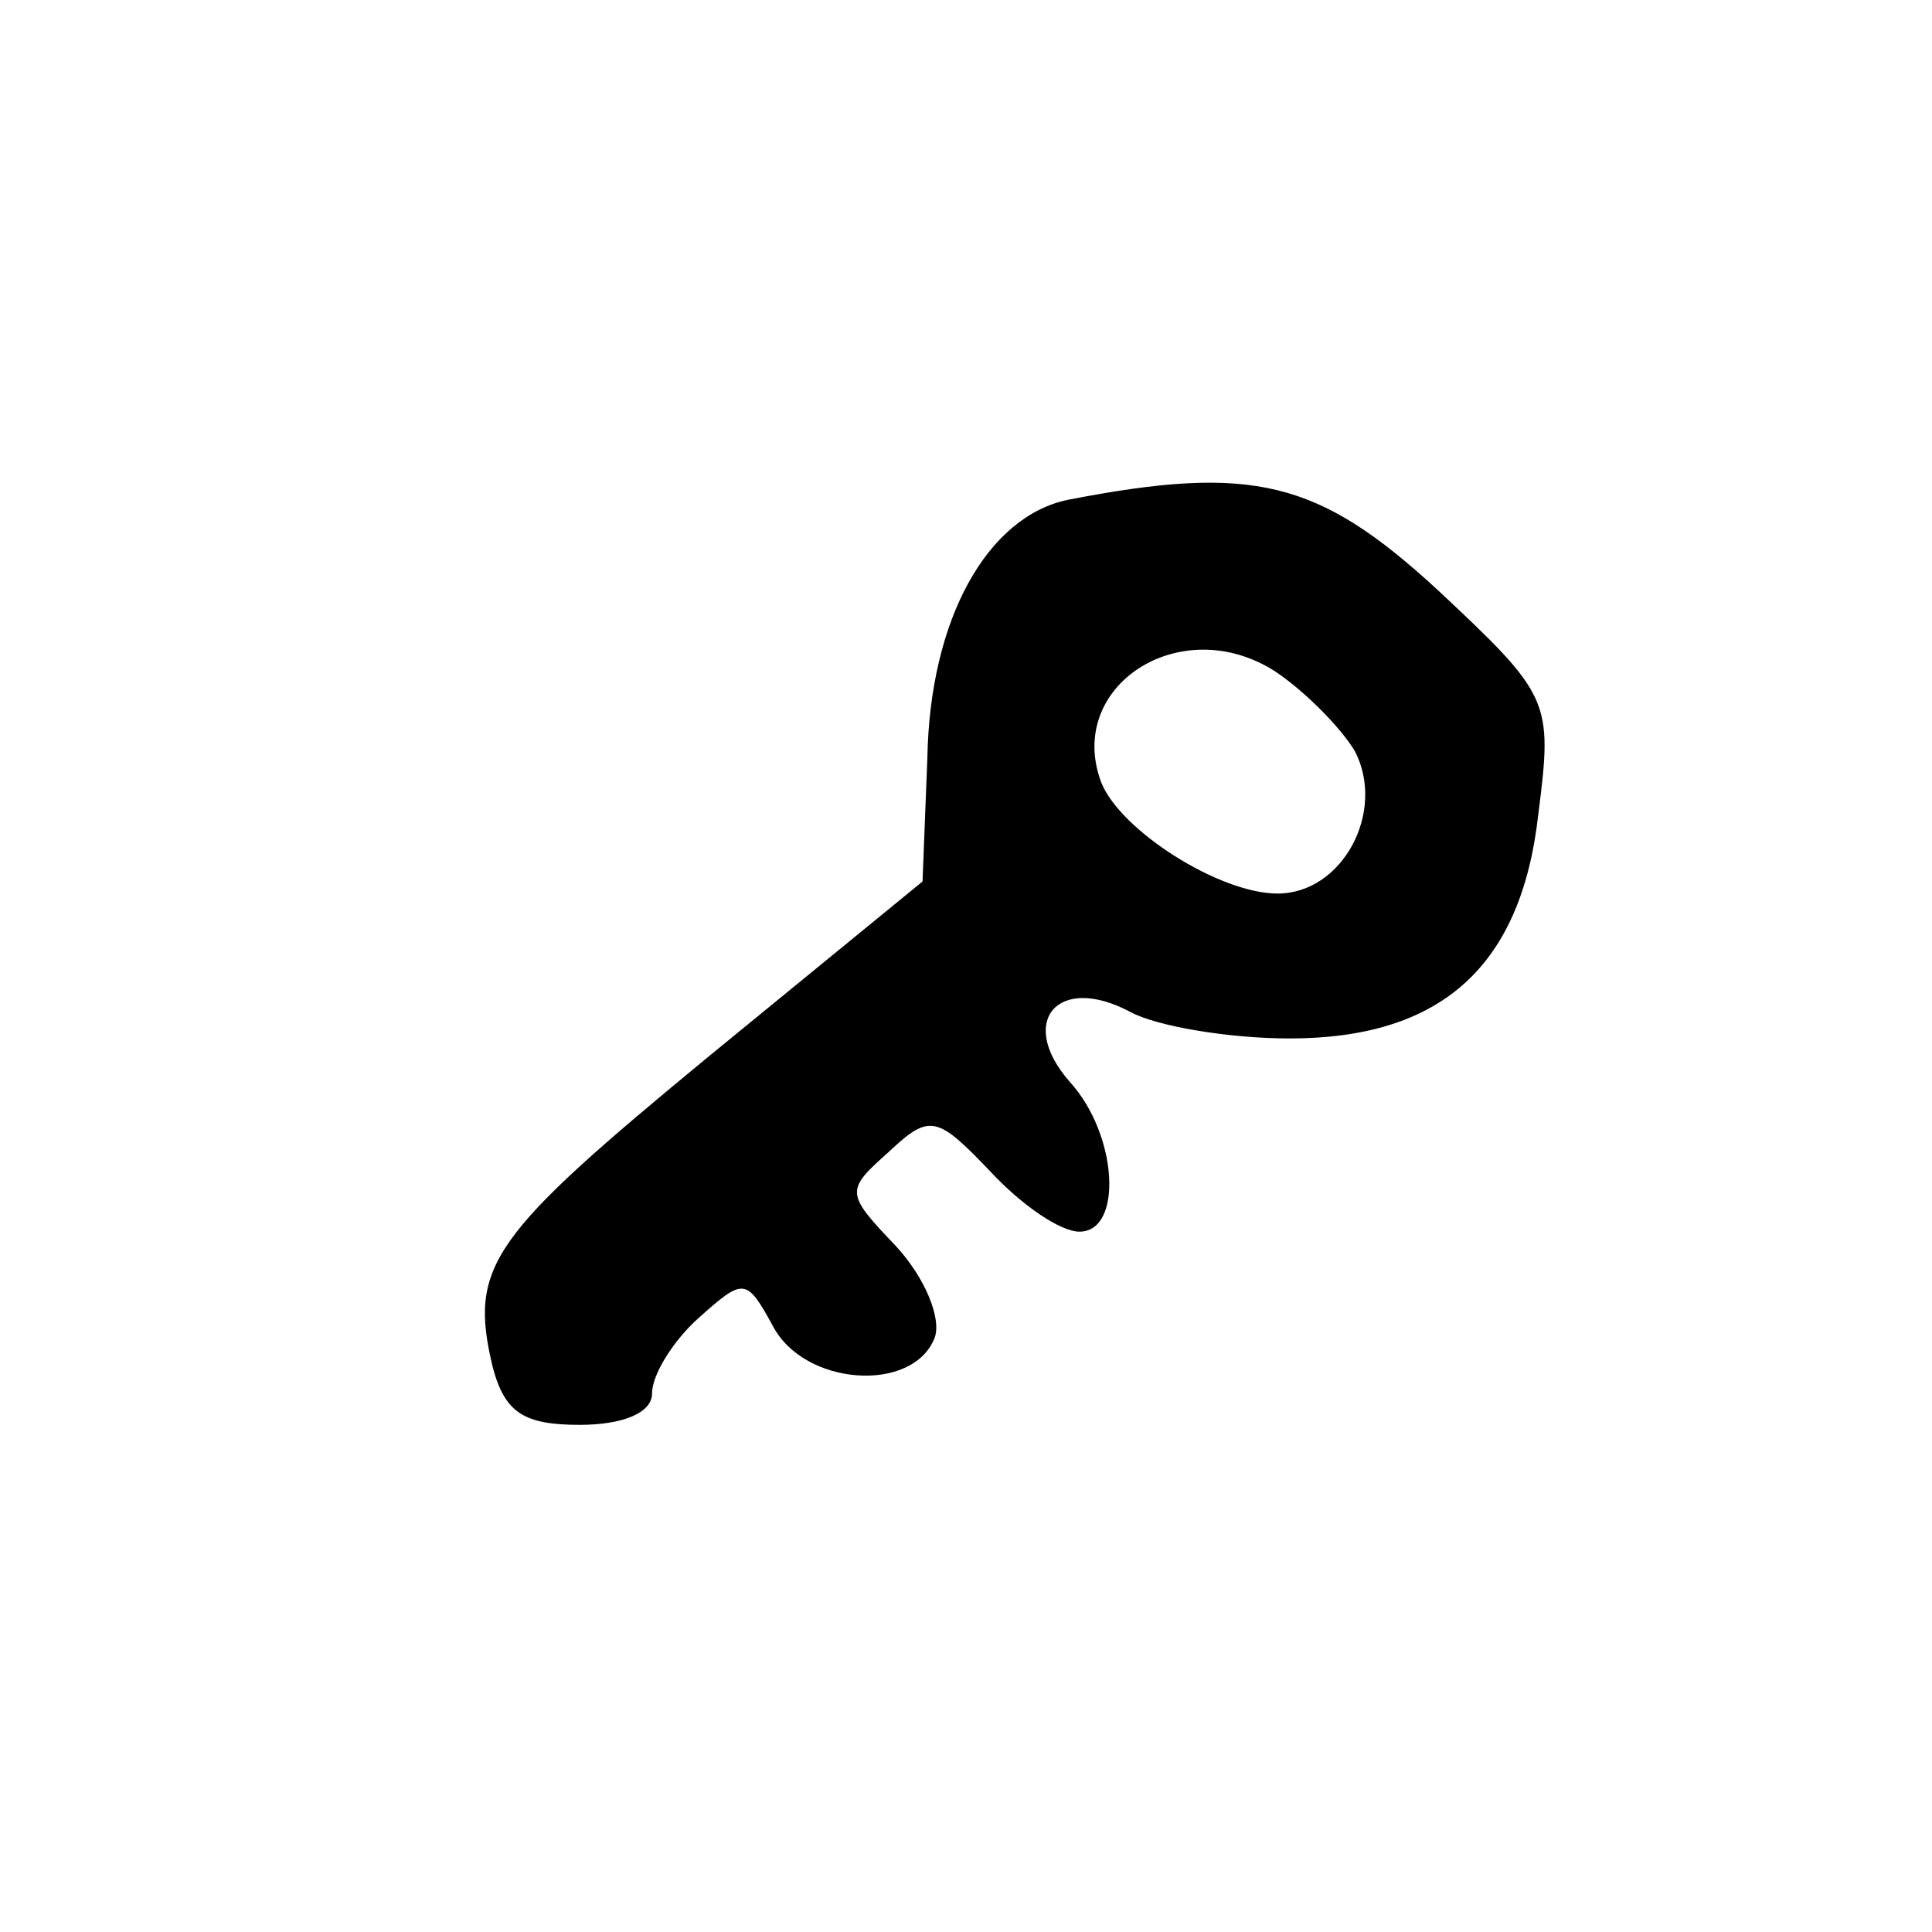
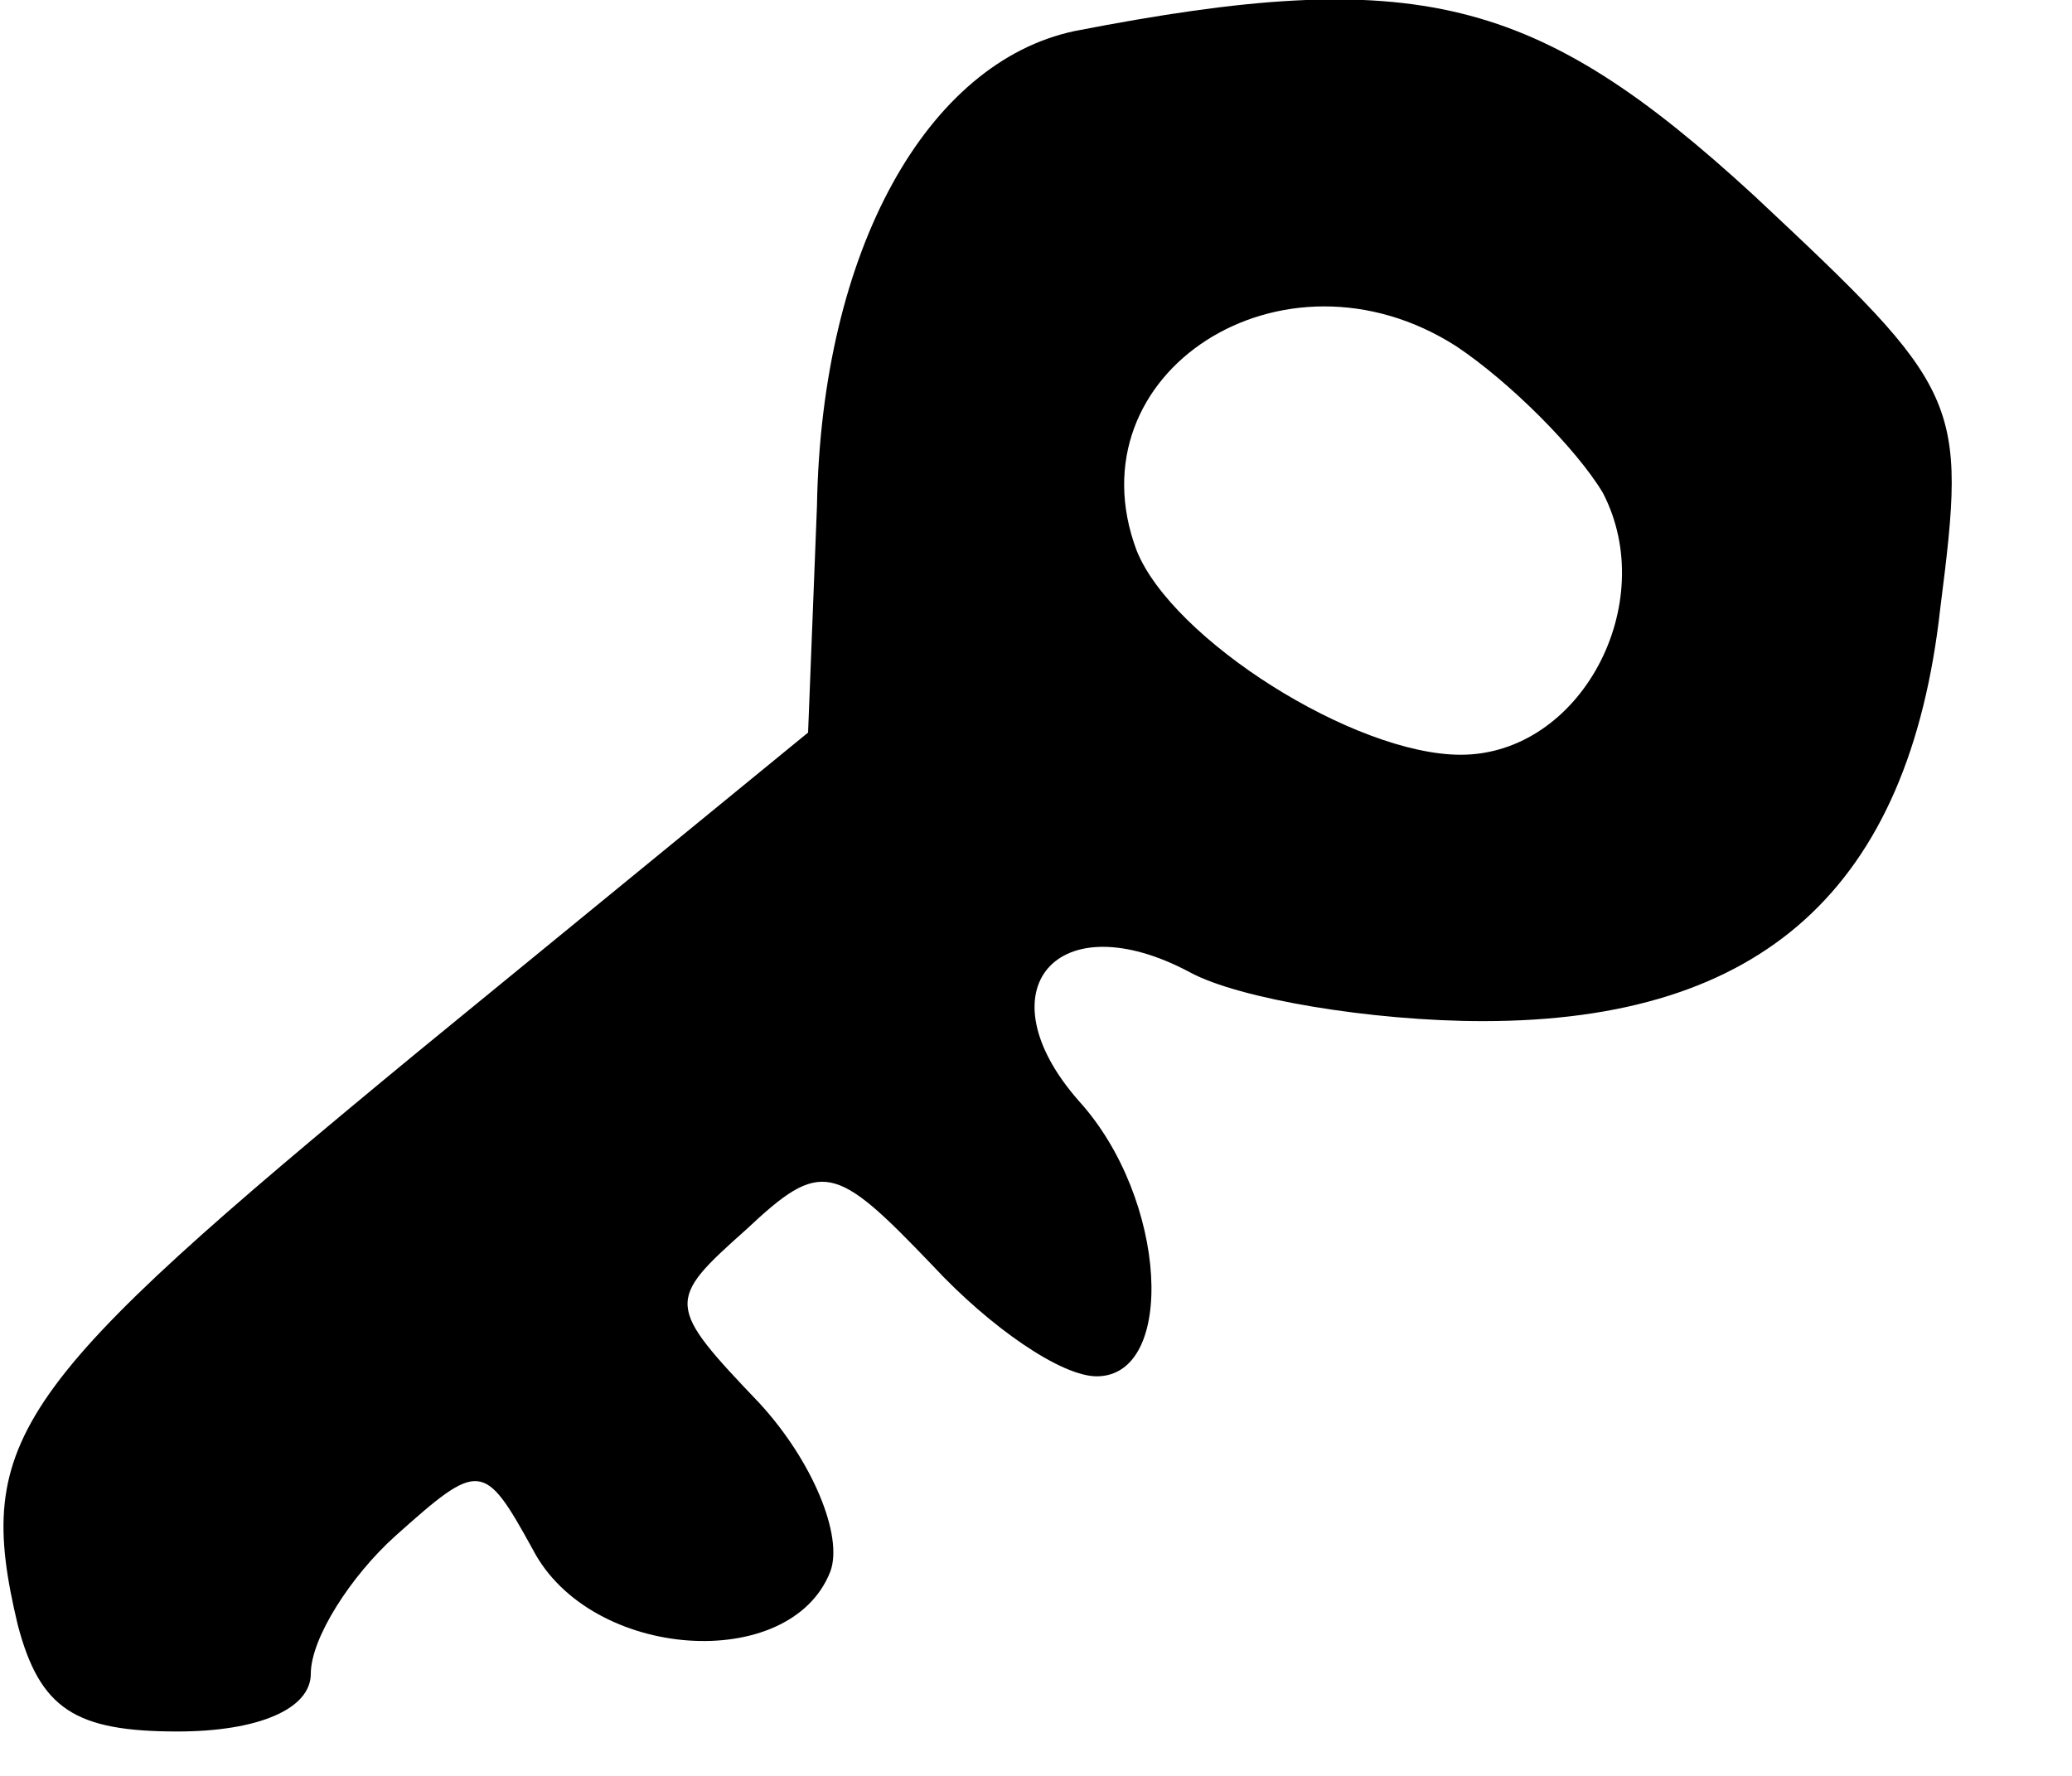
- <svg xmlns="http://www.w3.org/2000/svg" width="24" height="24" viewBox="0 0 24 24" fill="none">
-   <path d="M13.26 6.21C12.27 6.42 11.55 7.68 11.52 9.42L11.46 10.95L8.82 13.11C6.09 15.36 5.82 15.72 6.12 16.98C6.27 17.55 6.51 17.7 7.2 17.7C7.74 17.7 8.1 17.55 8.1 17.31C8.1 17.07 8.37 16.65 8.67 16.38C9.24 15.87 9.27 15.87 9.6 16.47C9.99 17.22 11.34 17.31 11.61 16.62C11.7 16.38 11.49 15.87 11.13 15.48C10.5 14.82 10.5 14.79 11.04 14.31C11.55 13.83 11.64 13.86 12.3 14.55C12.69 14.97 13.17 15.3 13.41 15.3C13.95 15.3 13.89 14.1 13.29 13.44C12.63 12.69 13.14 12.09 14.04 12.57C14.37 12.75 15.27 12.9 16.02 12.9C17.91 12.9 18.9 12 19.11 10.11C19.29 8.7 19.26 8.64 17.85 7.32C16.38 5.97 15.57 5.76 13.26 6.21ZM16.83 9.33C17.22 10.08 16.68 11.1 15.87 11.1C15.15 11.1 13.92 10.32 13.68 9.72C13.23 8.52 14.67 7.59 15.84 8.34C16.2 8.58 16.65 9.03 16.83 9.33Z" fill="currentColor" />
+ <svg xmlns="http://www.w3.org/2000/svg" width="14" height="12" viewBox="0 0 14 12">
+   <path id="path1" fill="#000000" stroke="none" d="M 7.26 0.21 C 6.27 0.42 5.55 1.68 5.52 3.42 L 5.46 4.95 L 2.82 7.11 C 0.09 9.36 -0.18 9.72 0.12 10.98 C 0.27 11.55 0.51 11.7 1.2 11.7 C 1.74 11.7 2.1 11.55 2.1 11.31 C 2.1 11.07 2.37 10.65 2.67 10.38 C 3.24 9.87 3.27 9.87 3.6 10.47 C 3.99 11.22 5.34 11.31 5.61 10.62 C 5.7 10.38 5.49 9.87 5.13 9.48 C 4.5 8.82 4.5 8.79 5.04 8.31 C 5.55 7.83 5.64 7.86 6.3 8.55 C 6.69 8.97 7.17 9.3 7.41 9.3 C 7.95 9.3 7.89 8.1 7.29 7.44 C 6.63 6.69 7.14 6.09 8.04 6.57 C 8.37 6.75 9.27 6.9 10.02 6.9 C 11.91 6.9 12.9 6 13.11 4.11 C 13.29 2.7 13.26 2.64 11.85 1.32 C 10.38 -0.03 9.57 -0.24 7.26 0.21 Z M 10.83 3.33 C 11.22 4.08 10.68 5.1 9.87 5.1 C 9.15 5.1 7.92 4.32 7.68 3.72 C 7.23 2.52 8.67 1.59 9.84 2.34 C 10.2 2.58 10.65 3.03 10.83 3.33 Z" />
</svg>
